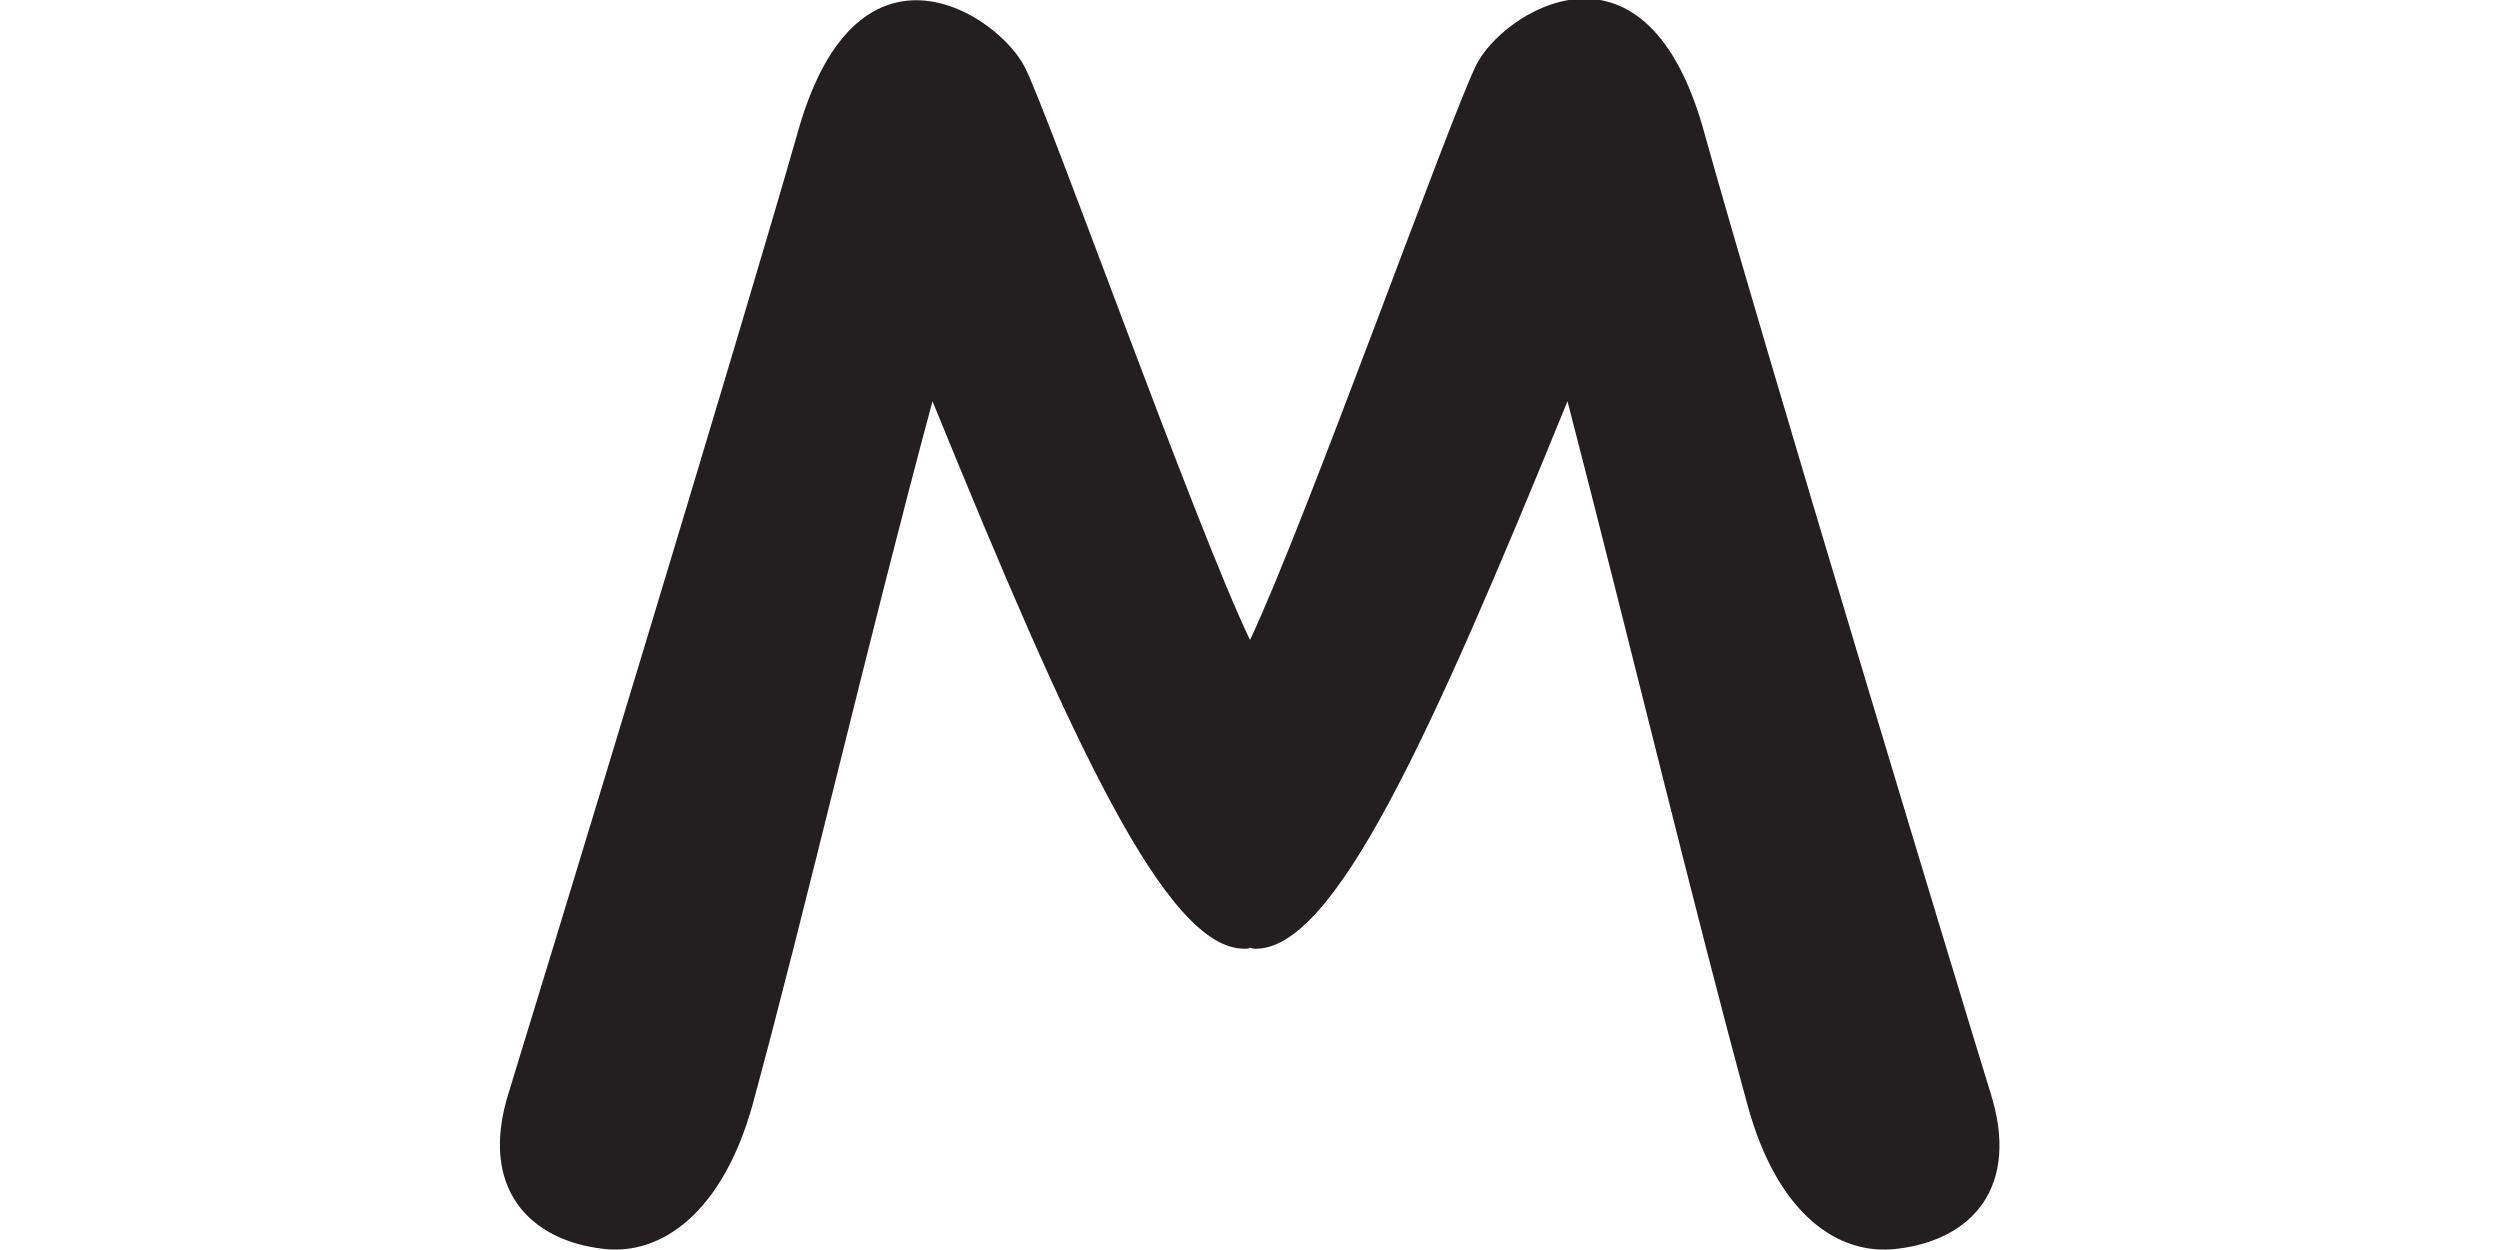
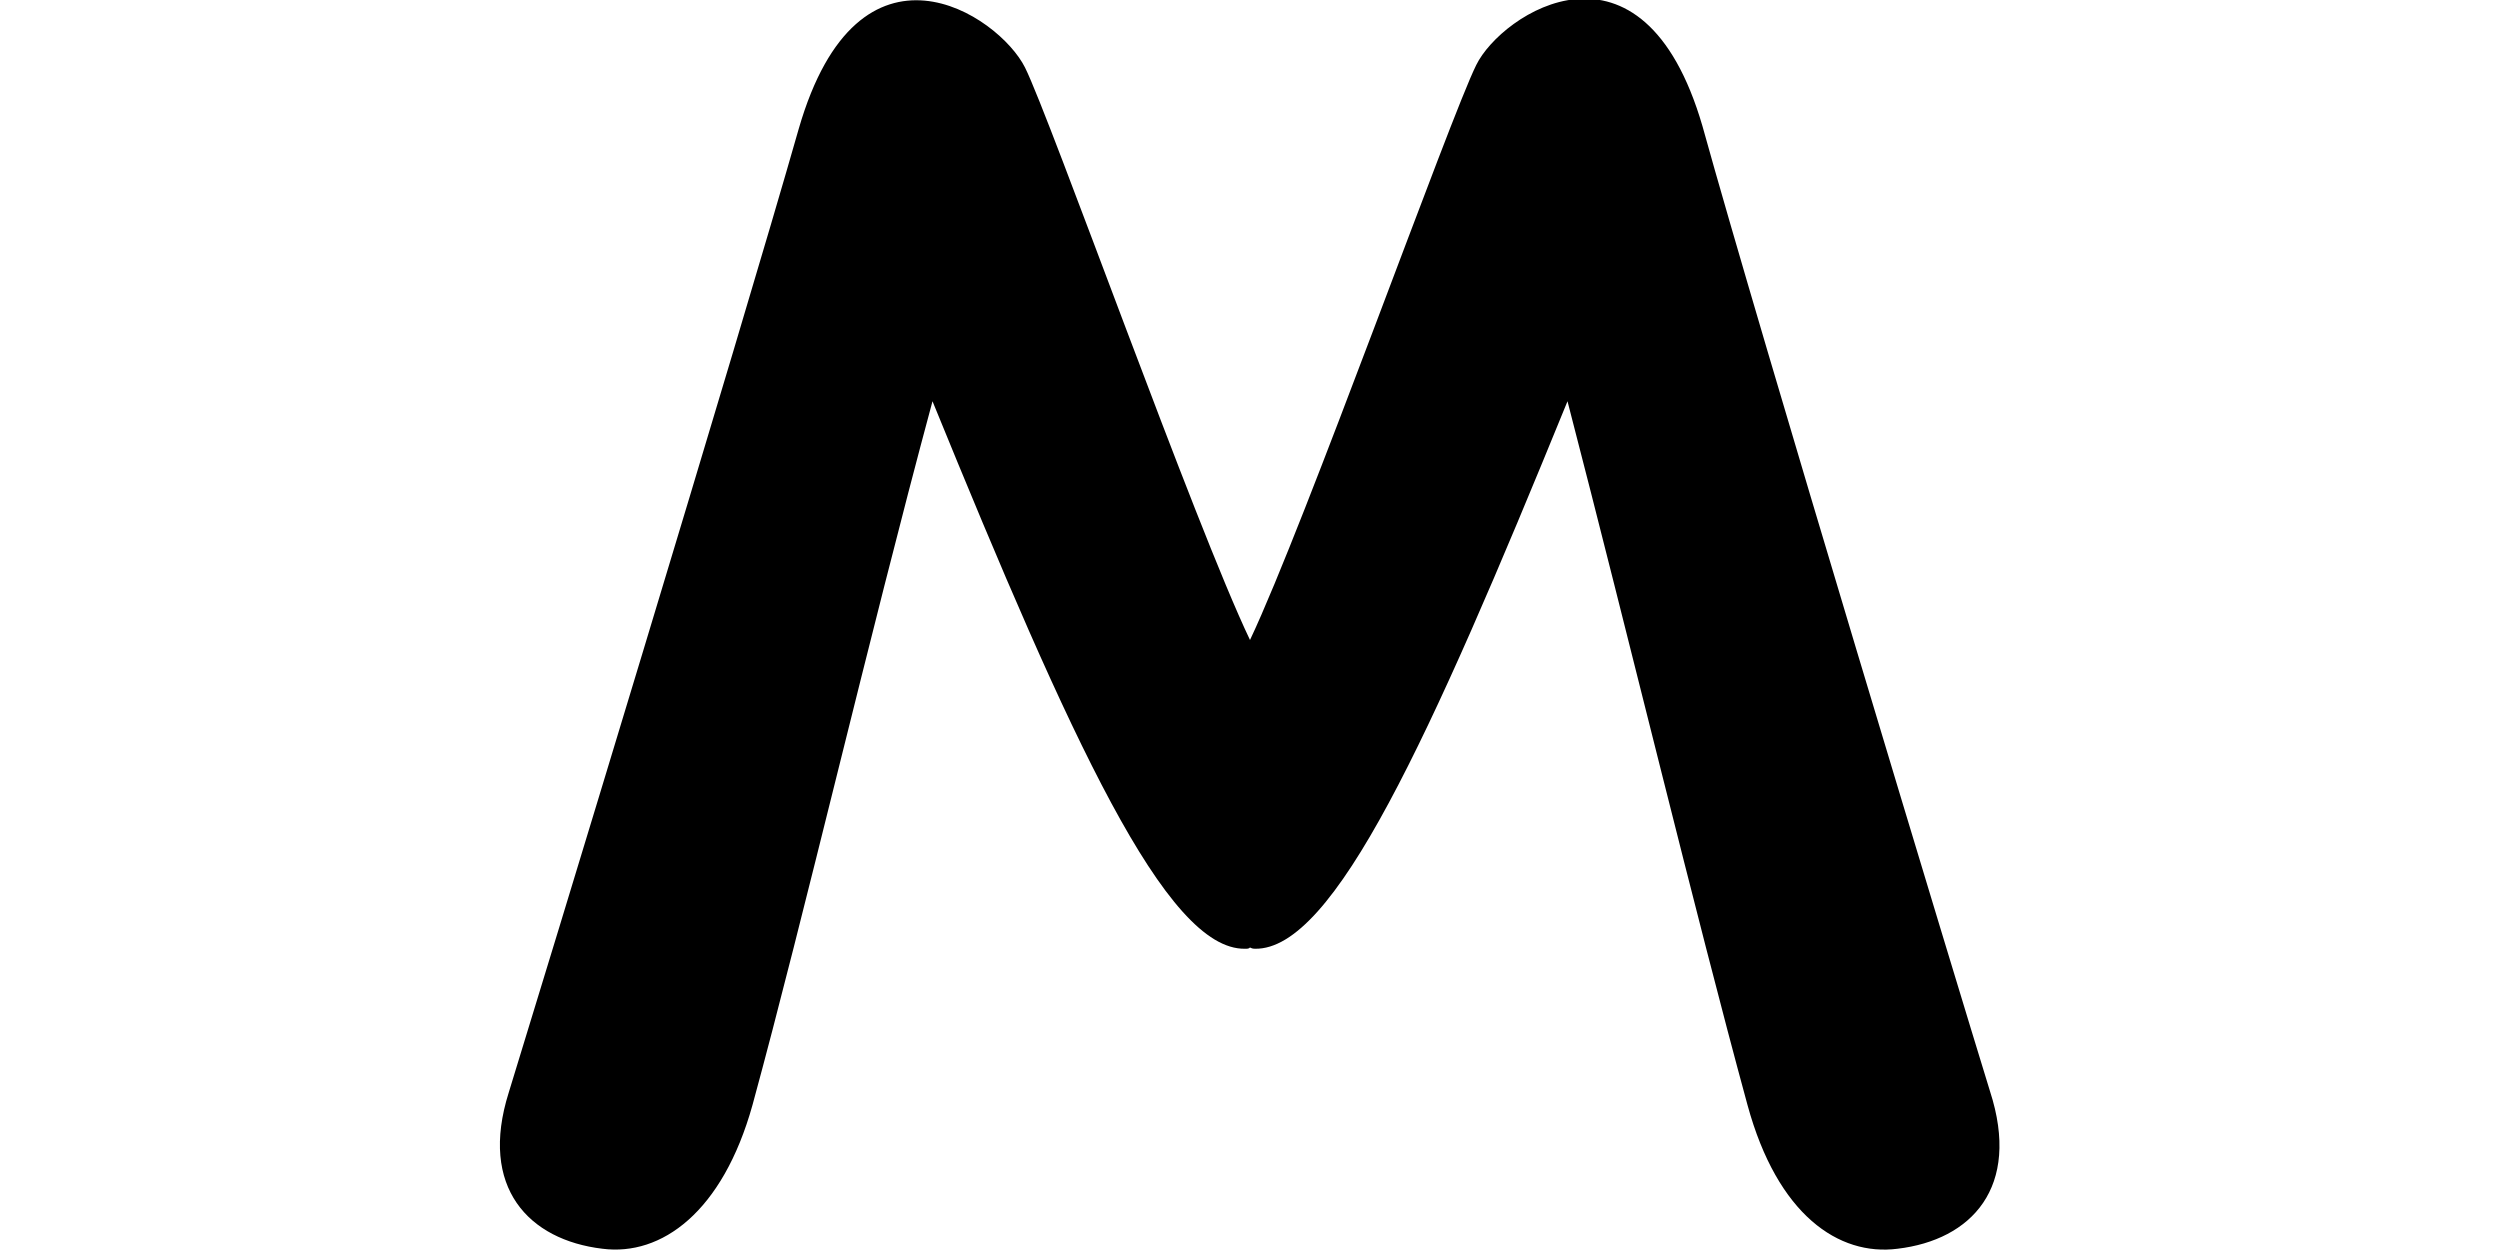
<svg xmlns="http://www.w3.org/2000/svg" version="1.1" id="Layer_2_00000182498683553722626540000014110328808373250458_" x="0px" y="0px" viewBox="-40.0 0.0 200.0 100.0" style="style=&quot;enable-background:new 0 0 200.0 100.0&quot;" xml:space="preserve" width="200.0" height="100.0">
  <style type="text/css">
- 	.st0{fill:#231F20;}
+ 	.st0{fill:#000000;}
</style>
  <g id="Layer_1-2">
    <path class="st0" d="M111.8,99.9c-4.7,0.6-9.6-2.7-12-11.5c-4.2-15.4-9.4-37-14.4-56.3C74.3,59.3,66.7,76,60.4,75.9   c-0.1,0-0.2,0-0.4-0.1c-0.1,0.1-0.2,0.1-0.4,0.1C53.3,76,45.7,59.3,34.6,32.1C29.4,51.4,24.4,73,20.2,88.4   c-2.4,8.6-7.3,12.1-12,11.5C2.3,99.2-1.7,95,0.7,87.4c2.5-8.1,18.5-60.6,23.2-77.1c4.8-16.6,16-9.1,18.1-4.9   C44,9.4,55.6,42,60,51.2c4.4-9.3,16-41.8,18.1-46c2-4.1,13.3-11.6,18.1,4.9c4.6,16.6,20.5,69.1,23,77.2   C121.7,95,117.7,99.2,111.8,99.9L111.8,99.9z" />
  </g>
</svg>
